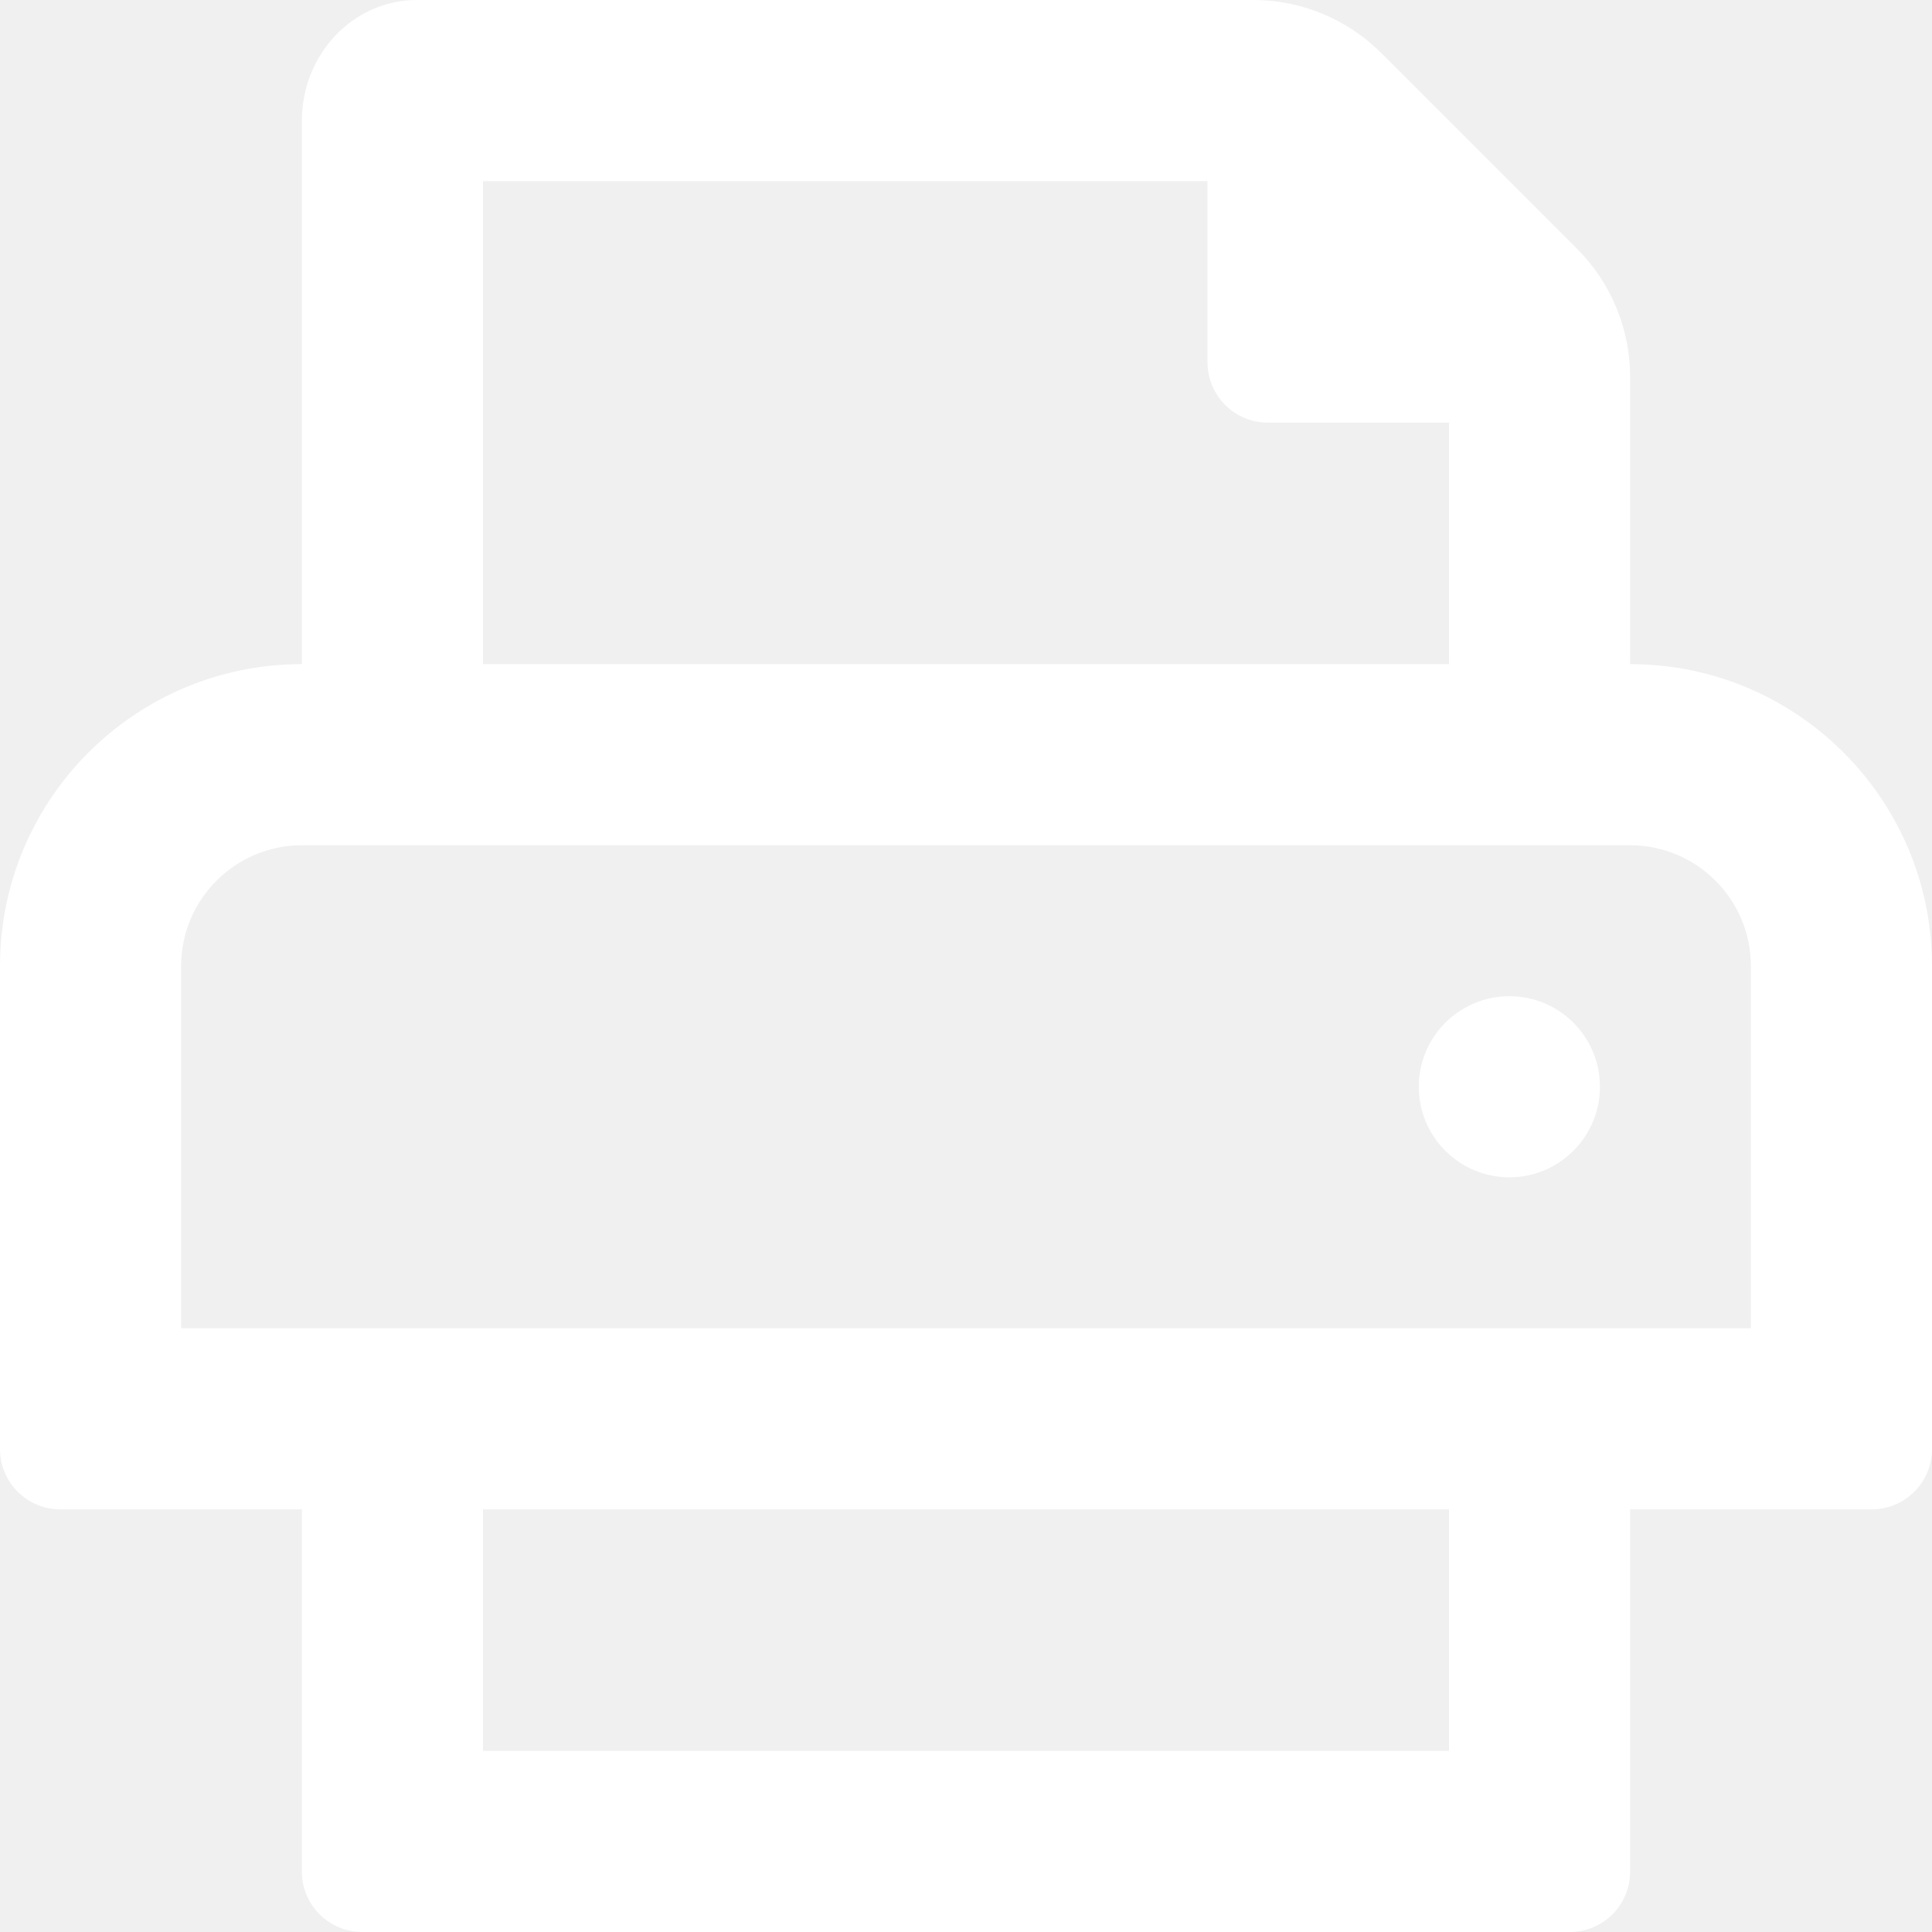
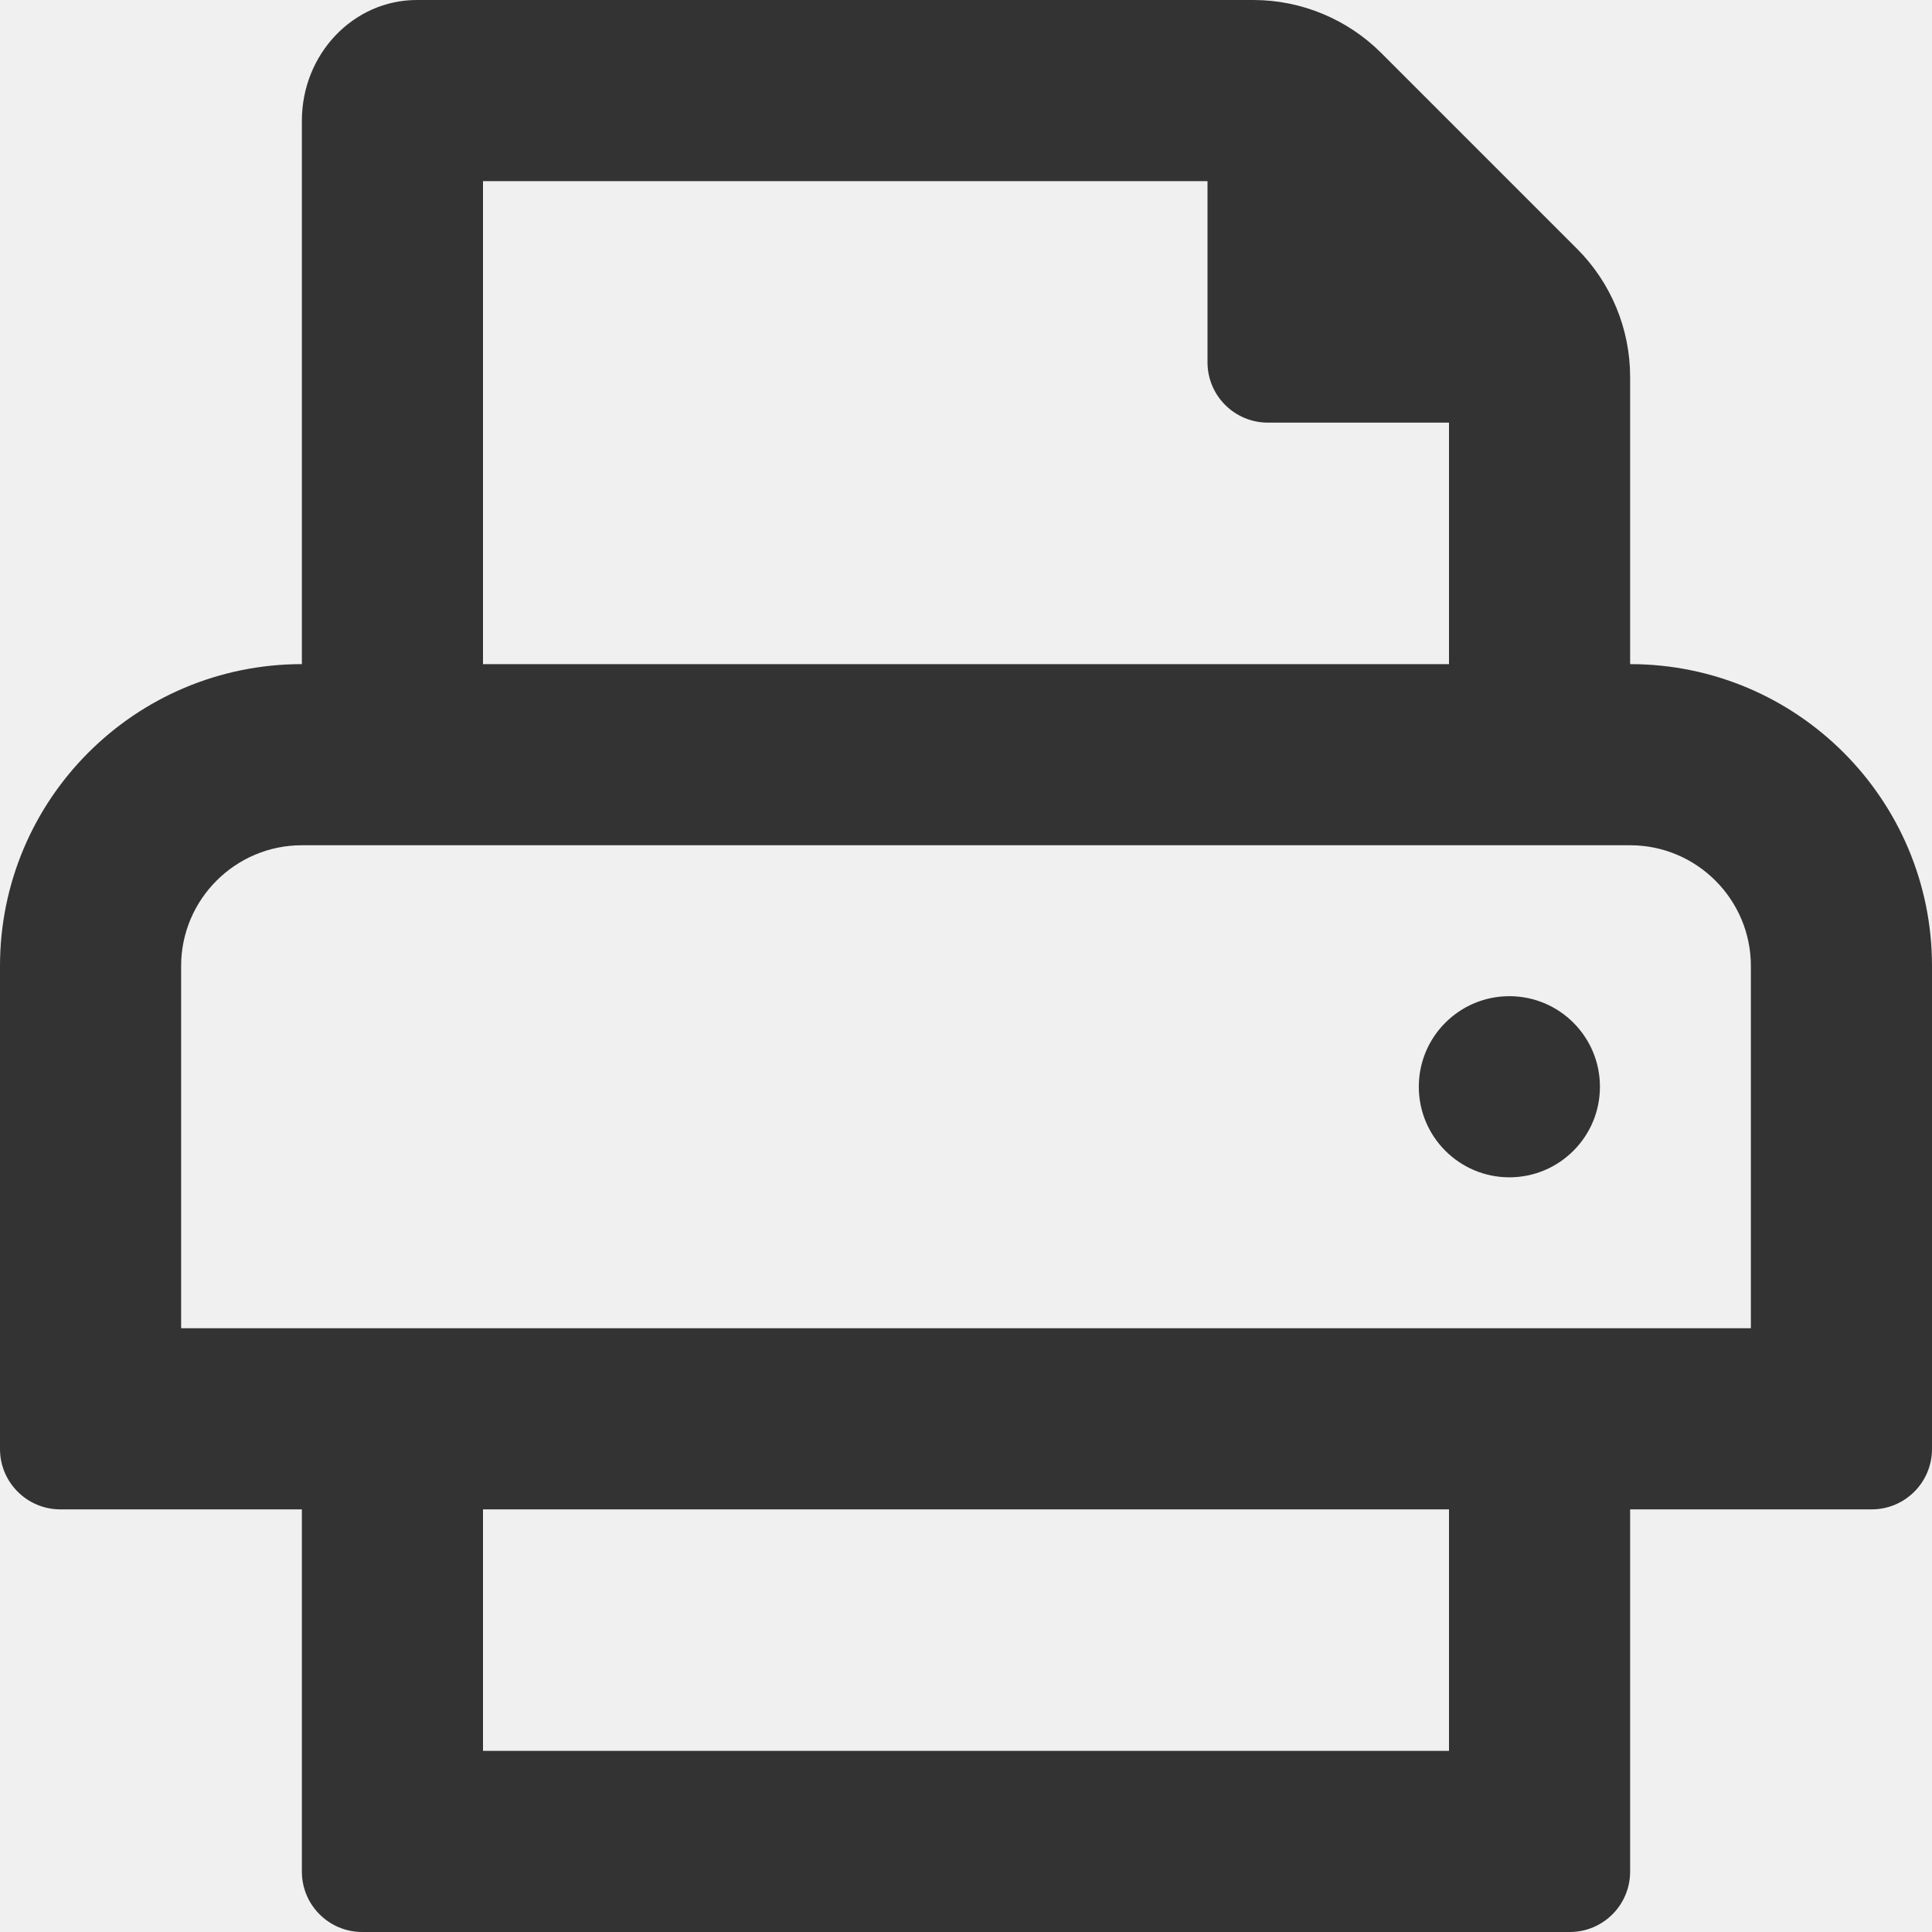
<svg xmlns="http://www.w3.org/2000/svg" aria-hidden="true" focusable="false" role="img" viewBox="0 0 512 512">
-   <path fill="#fff" d="M400 264c-13.25 0-24 10.74-24 24 0 13.25 10.75 24 24 24s24-10.75 24-24c0-13.26-10.75-24-24-24zm32-88V99.88c0-12.73-5.06-24.94-14.06-33.94l-51.88-51.88c-9-9-21.21-14.06-33.94-14.06H110.48C93.64 0 80 14.33 80 32v144c-44.18 0-80 35.82-80 80v128c0 8.84 7.16 16 16 16h64v96c0 8.84 7.16 16 16 16h320c8.84 0 16-7.16 16-16v-96h64c8.84 0 16-7.16 16-16V256c0-44.18-35.82-80-80-80zM128 48h192v48c0 8.84 7.16 16 16 16h48v64H128V48zm256 416H128v-64h256v64zm80-112H48v-96c0-17.64 14.36-32 32-32h352c17.64 0 32 14.36 32 32v96z" />
+   <path fill="#333" d="M400 264c-13.25 0-24 10.74-24 24 0 13.25 10.75 24 24 24s24-10.75 24-24c0-13.26-10.75-24-24-24zm32-88V99.88c0-12.73-5.06-24.94-14.06-33.94l-51.88-51.88c-9-9-21.21-14.06-33.94-14.06H110.48C93.64 0 80 14.33 80 32v144c-44.18 0-80 35.82-80 80v128c0 8.84 7.16 16 16 16h64v96c0 8.84 7.16 16 16 16h320c8.84 0 16-7.16 16-16v-96h64c8.84 0 16-7.16 16-16V256c0-44.18-35.82-80-80-80zM128 48h192v48c0 8.84 7.16 16 16 16h48v64H128V48zm256 416H128v-64h256v64zm80-112H48v-96c0-17.64 14.36-32 32-32h352c17.64 0 32 14.36 32 32v96z" />
</svg>
